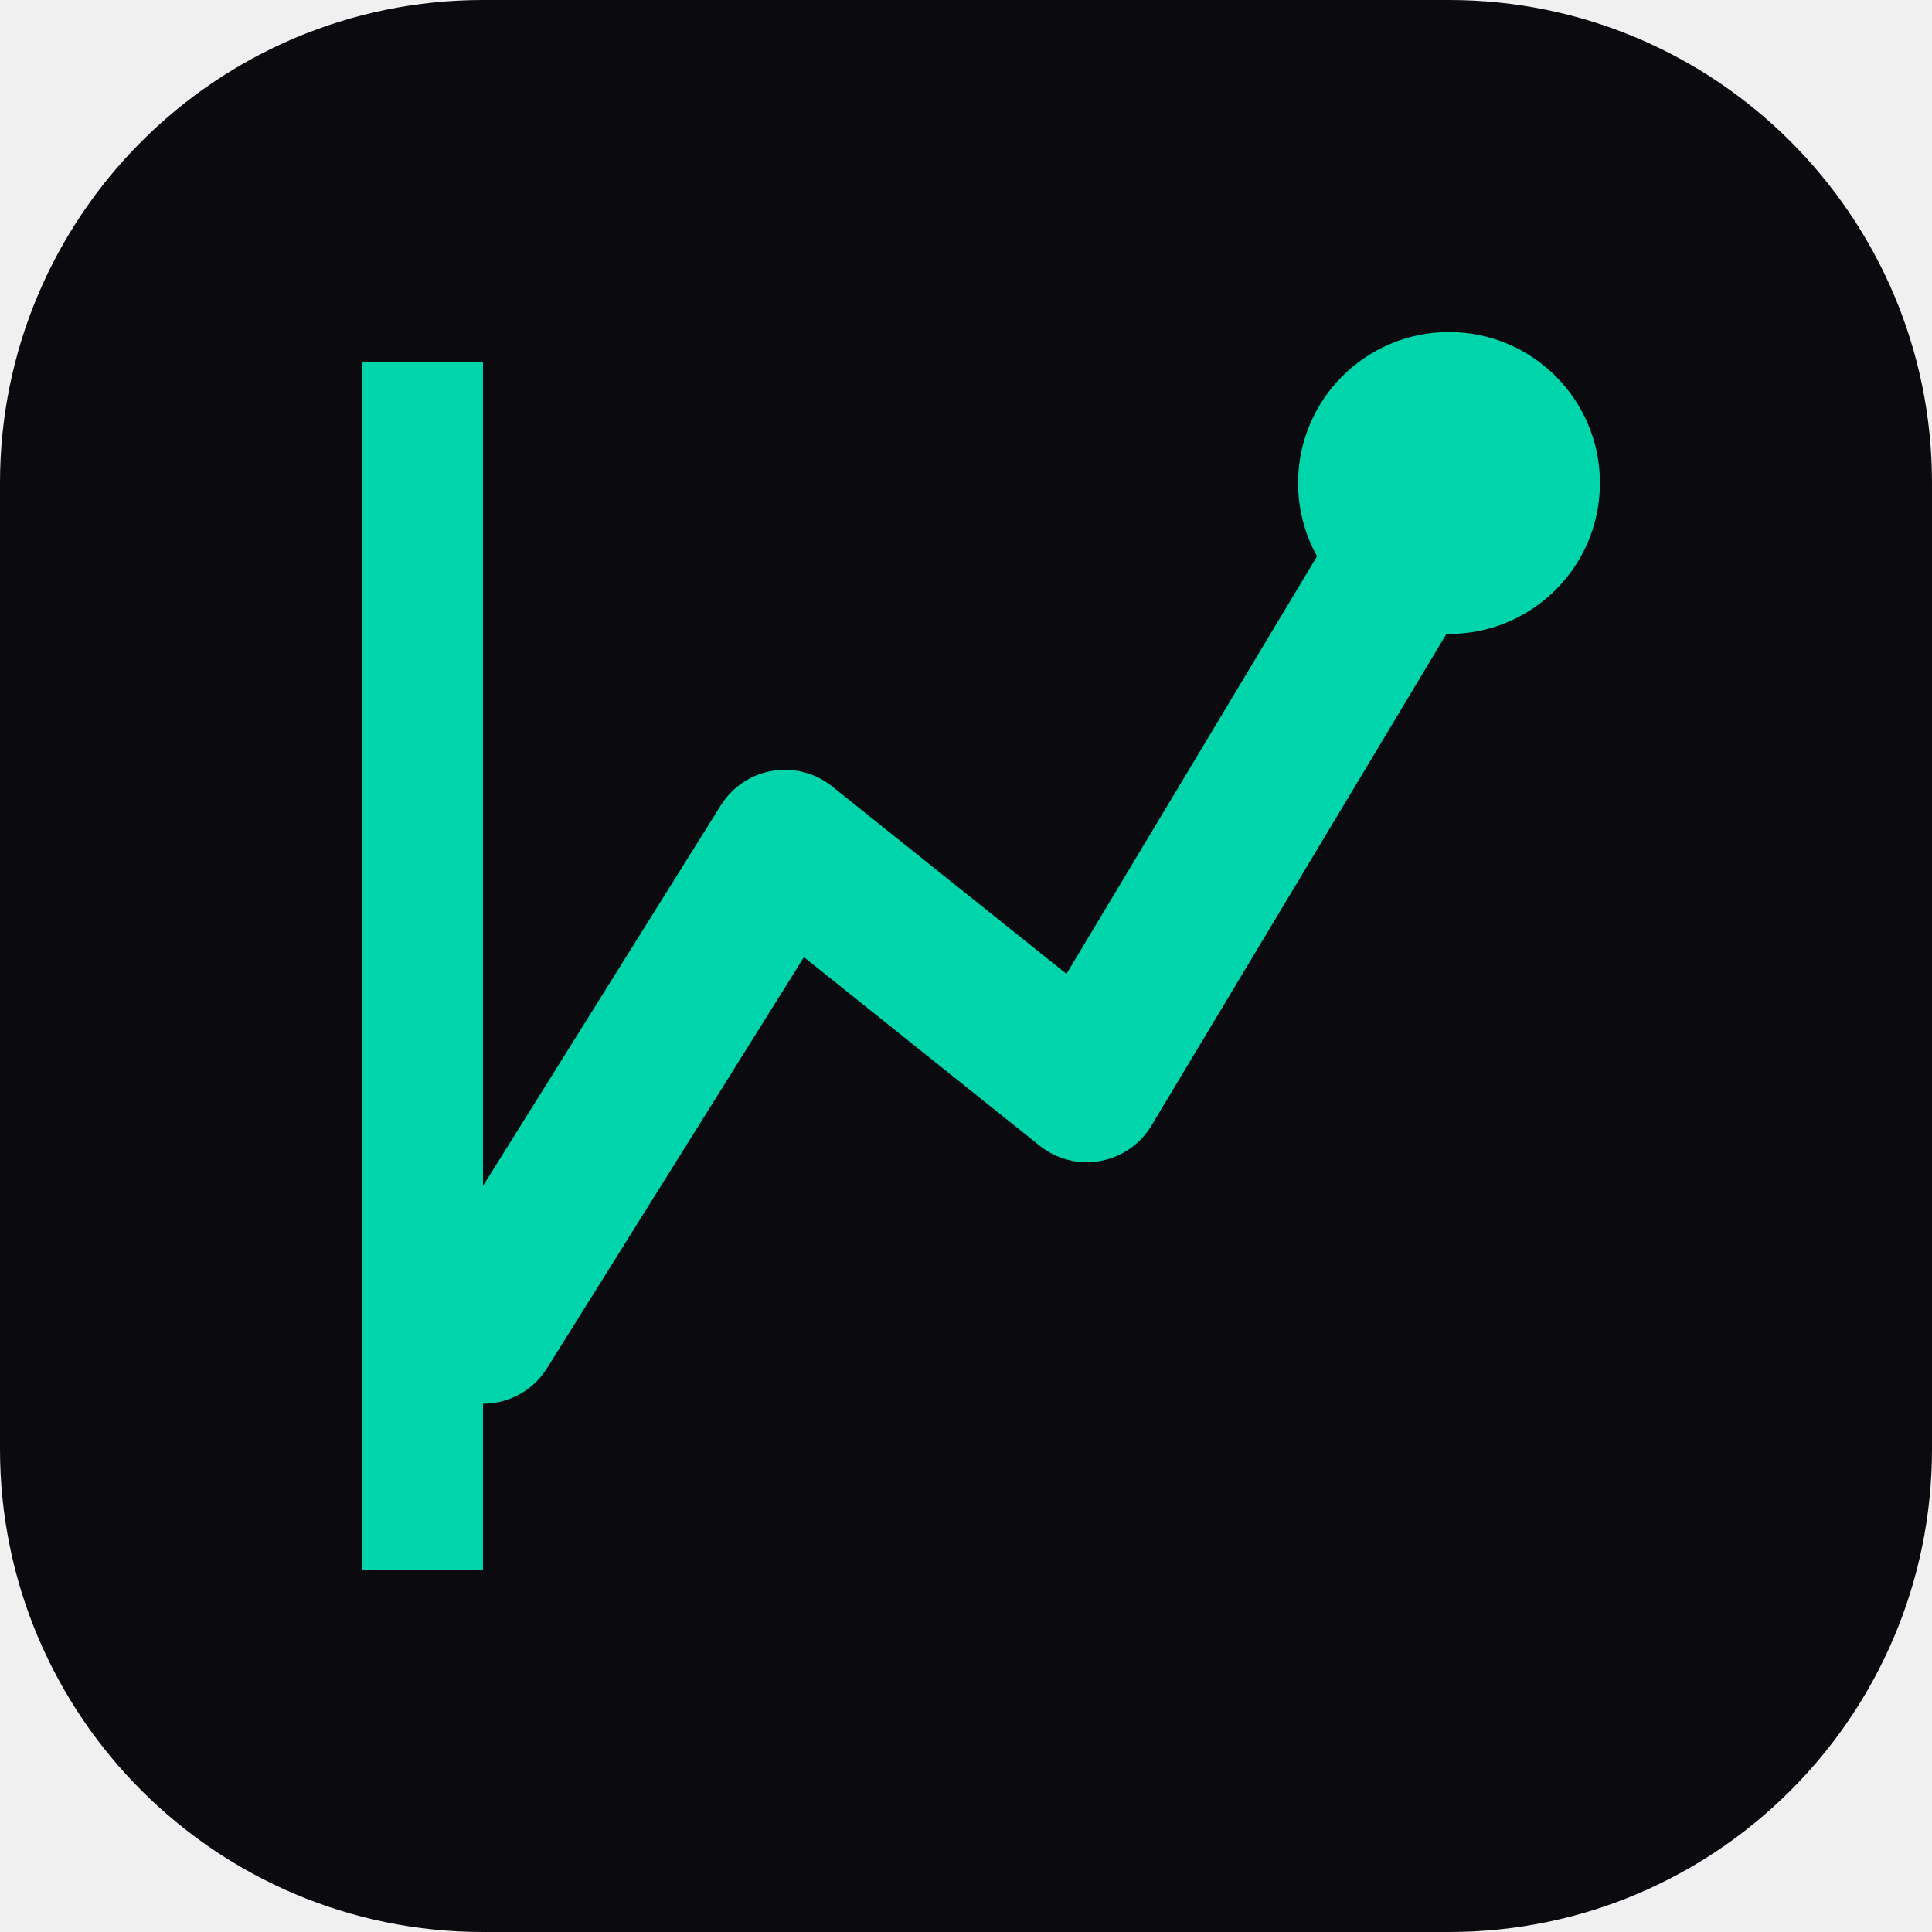
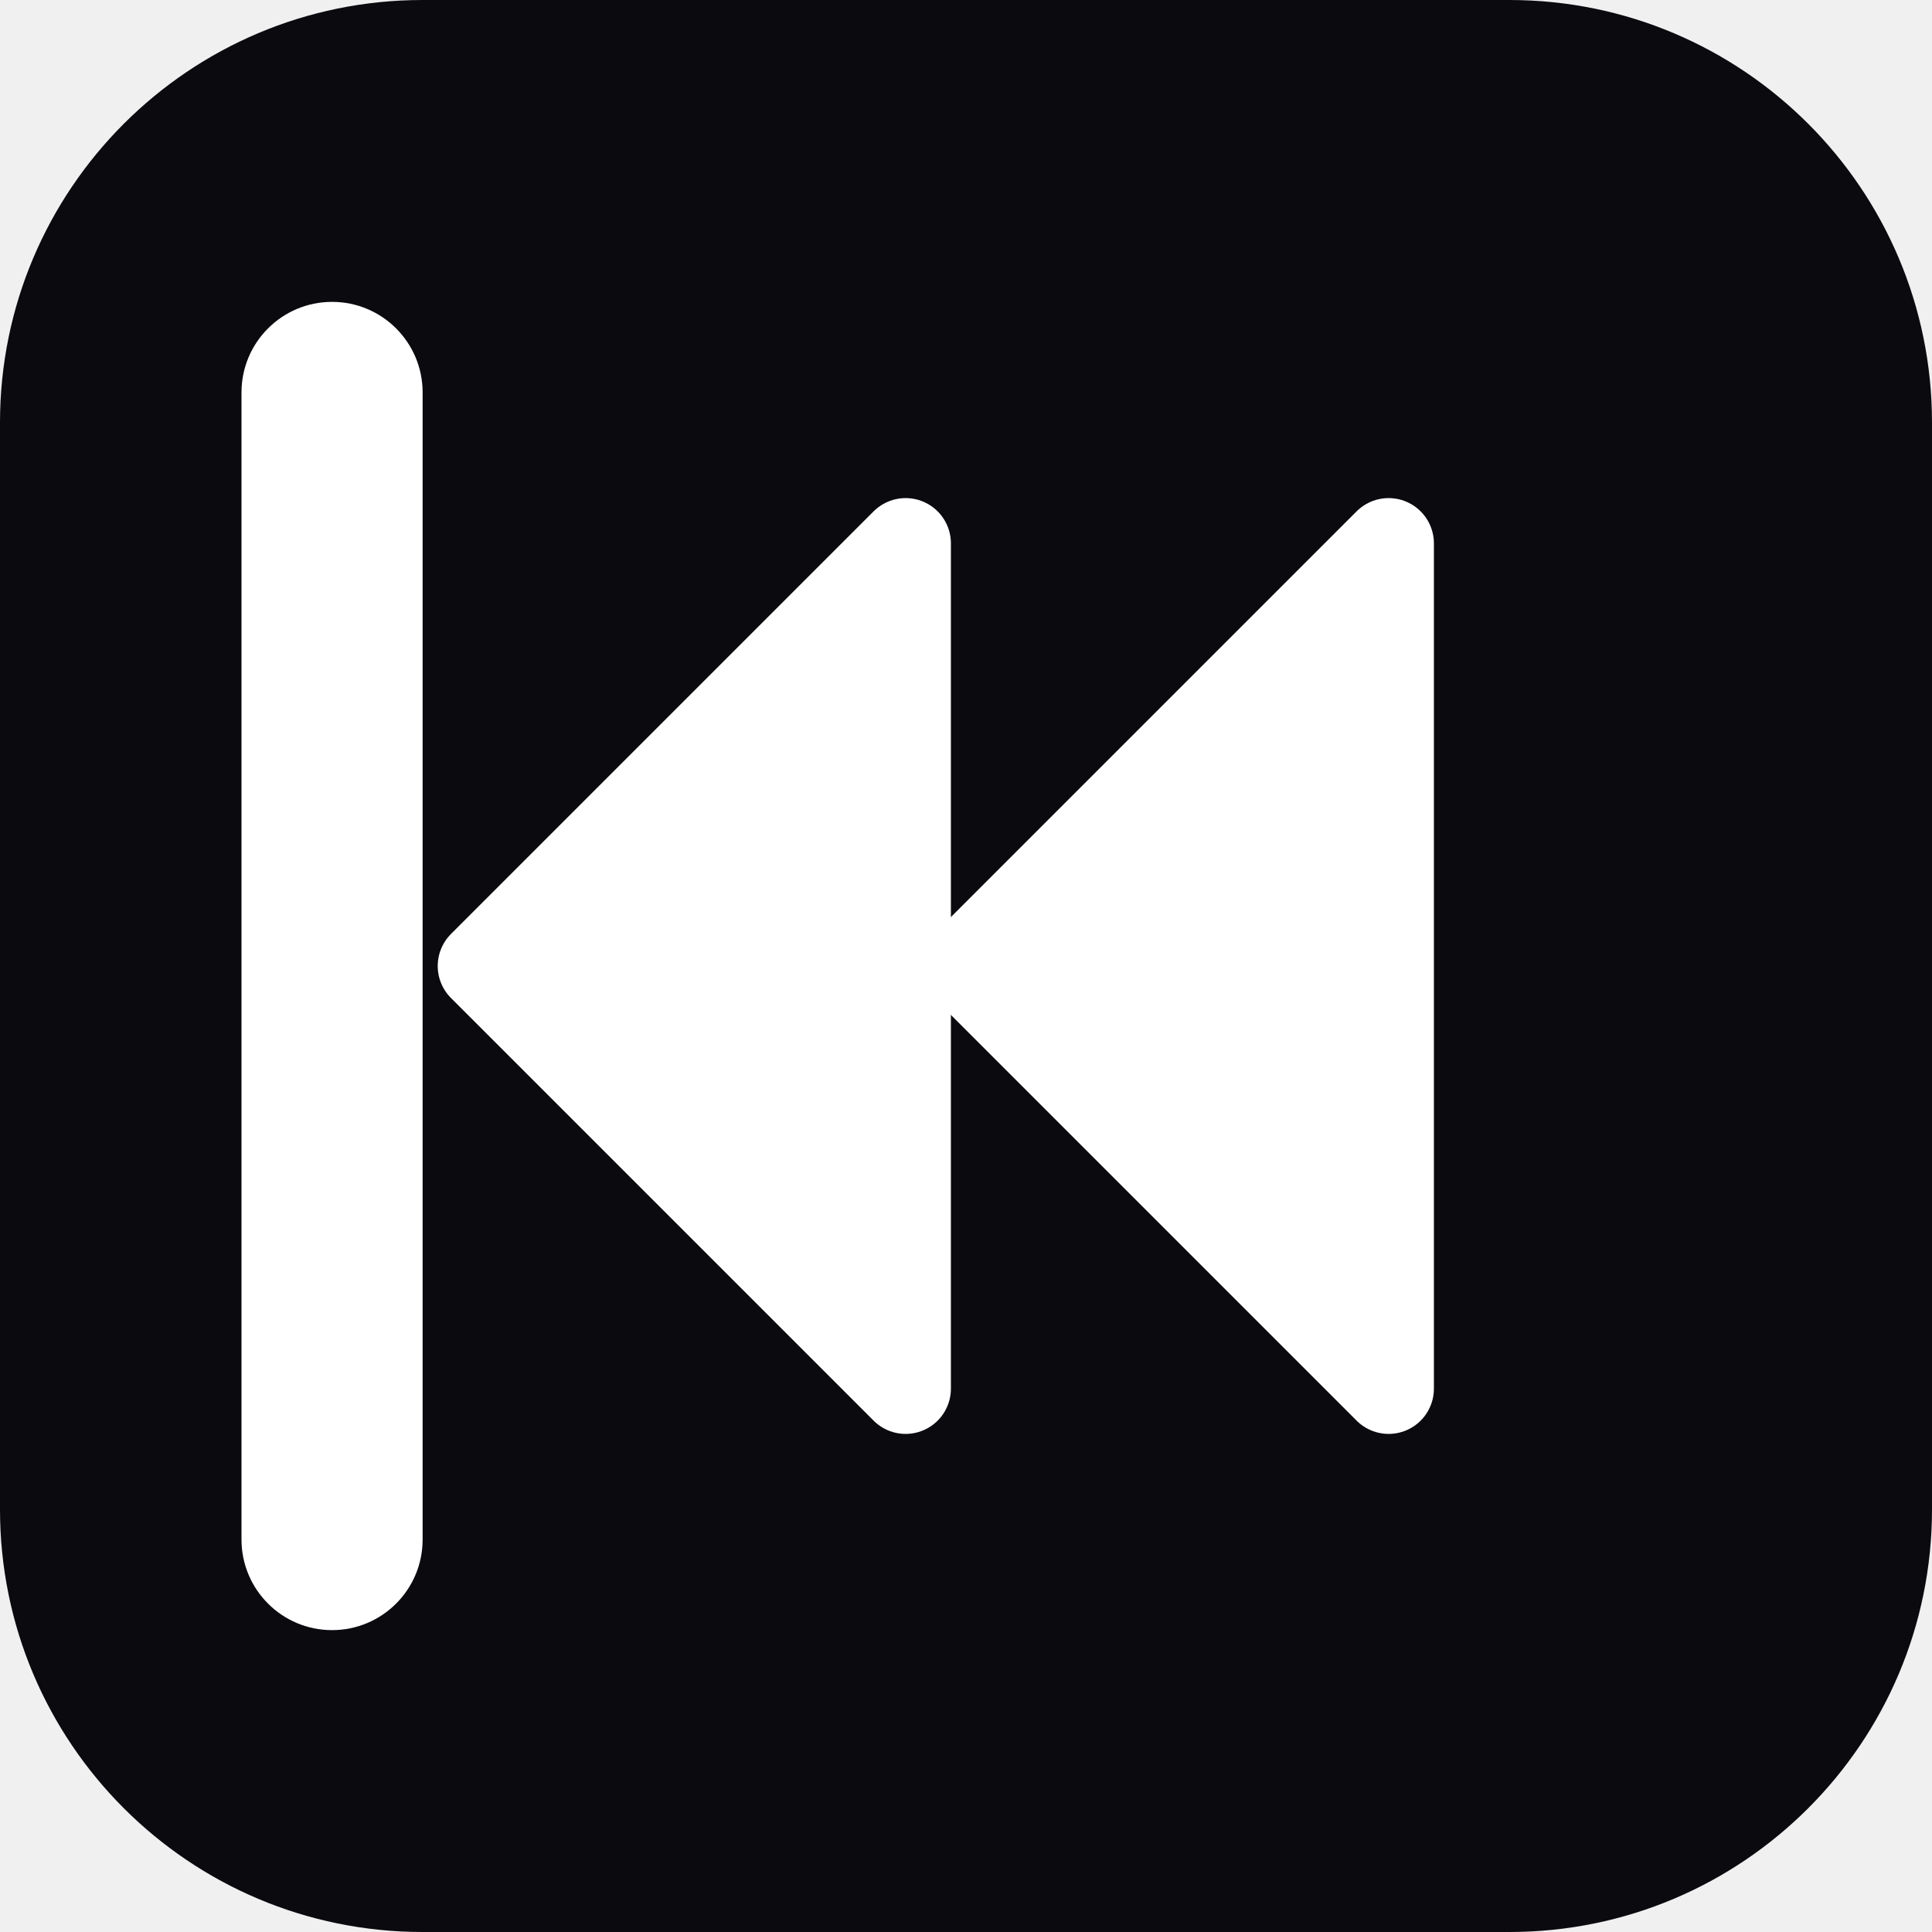
<svg xmlns="http://www.w3.org/2000/svg" viewBox="0 0 32 32">
-   <rect width="32" height="32" rx="8" fill="#0A0A0F" />
-   <path d="M6 26 L6 6 L8 6 L8 26 Z" fill="#00D4AA" />
-   <polyline points="8,22 13,14 18,18 24,8" fill="none" stroke="#00D4AA" stroke-width="2.5" stroke-linecap="round" stroke-linejoin="round" />
-   <circle cx="24" cy="8" r="2.5" fill="#00D4AA" />
+   <rect width="32" height="32" rx="7" fill="#0A0A0F" />
+   <rect x="4" y="5" width="3" height="22" rx="1.5" fill="white" />
+   <path d="M8,16 L15,9 L15,23 Z" fill="white" stroke="white" stroke-width="1.5" stroke-linejoin="round" stroke-linecap="round" />
+   <path d="M16,16 L23,9 L23,23 Z" fill="white" stroke="white" stroke-width="1.5" stroke-linejoin="round" stroke-linecap="round" />
</svg>
